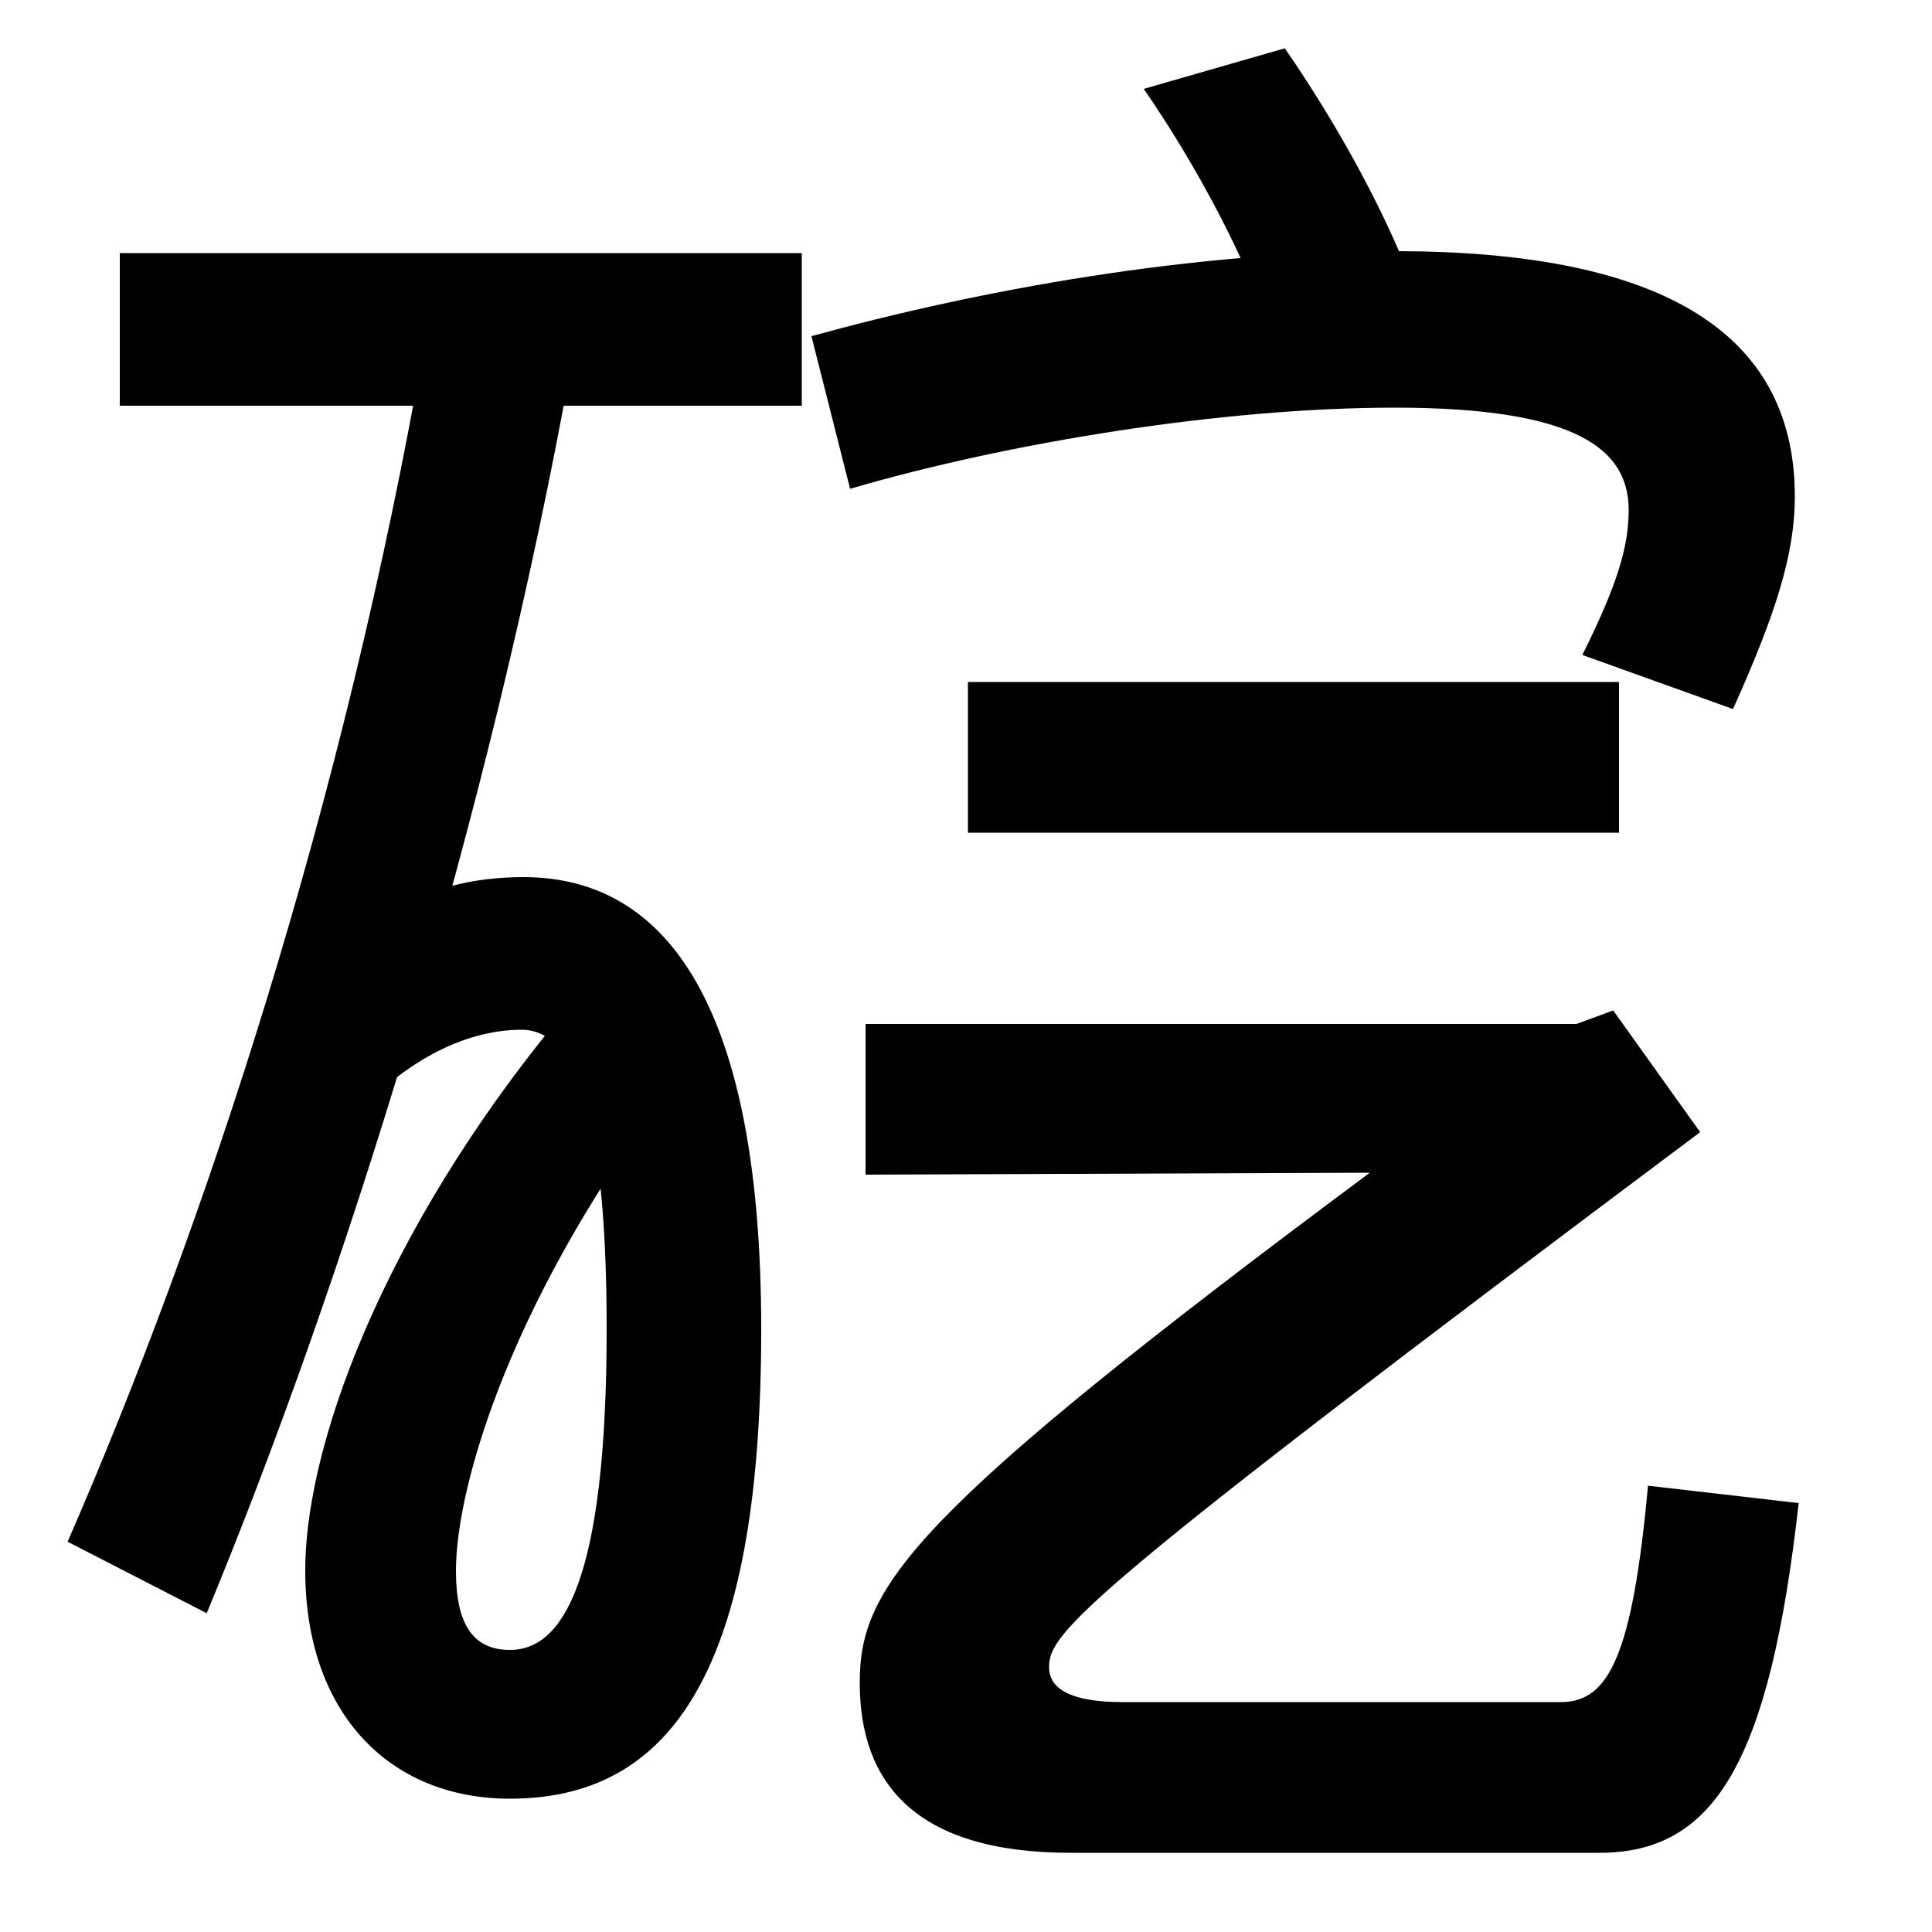
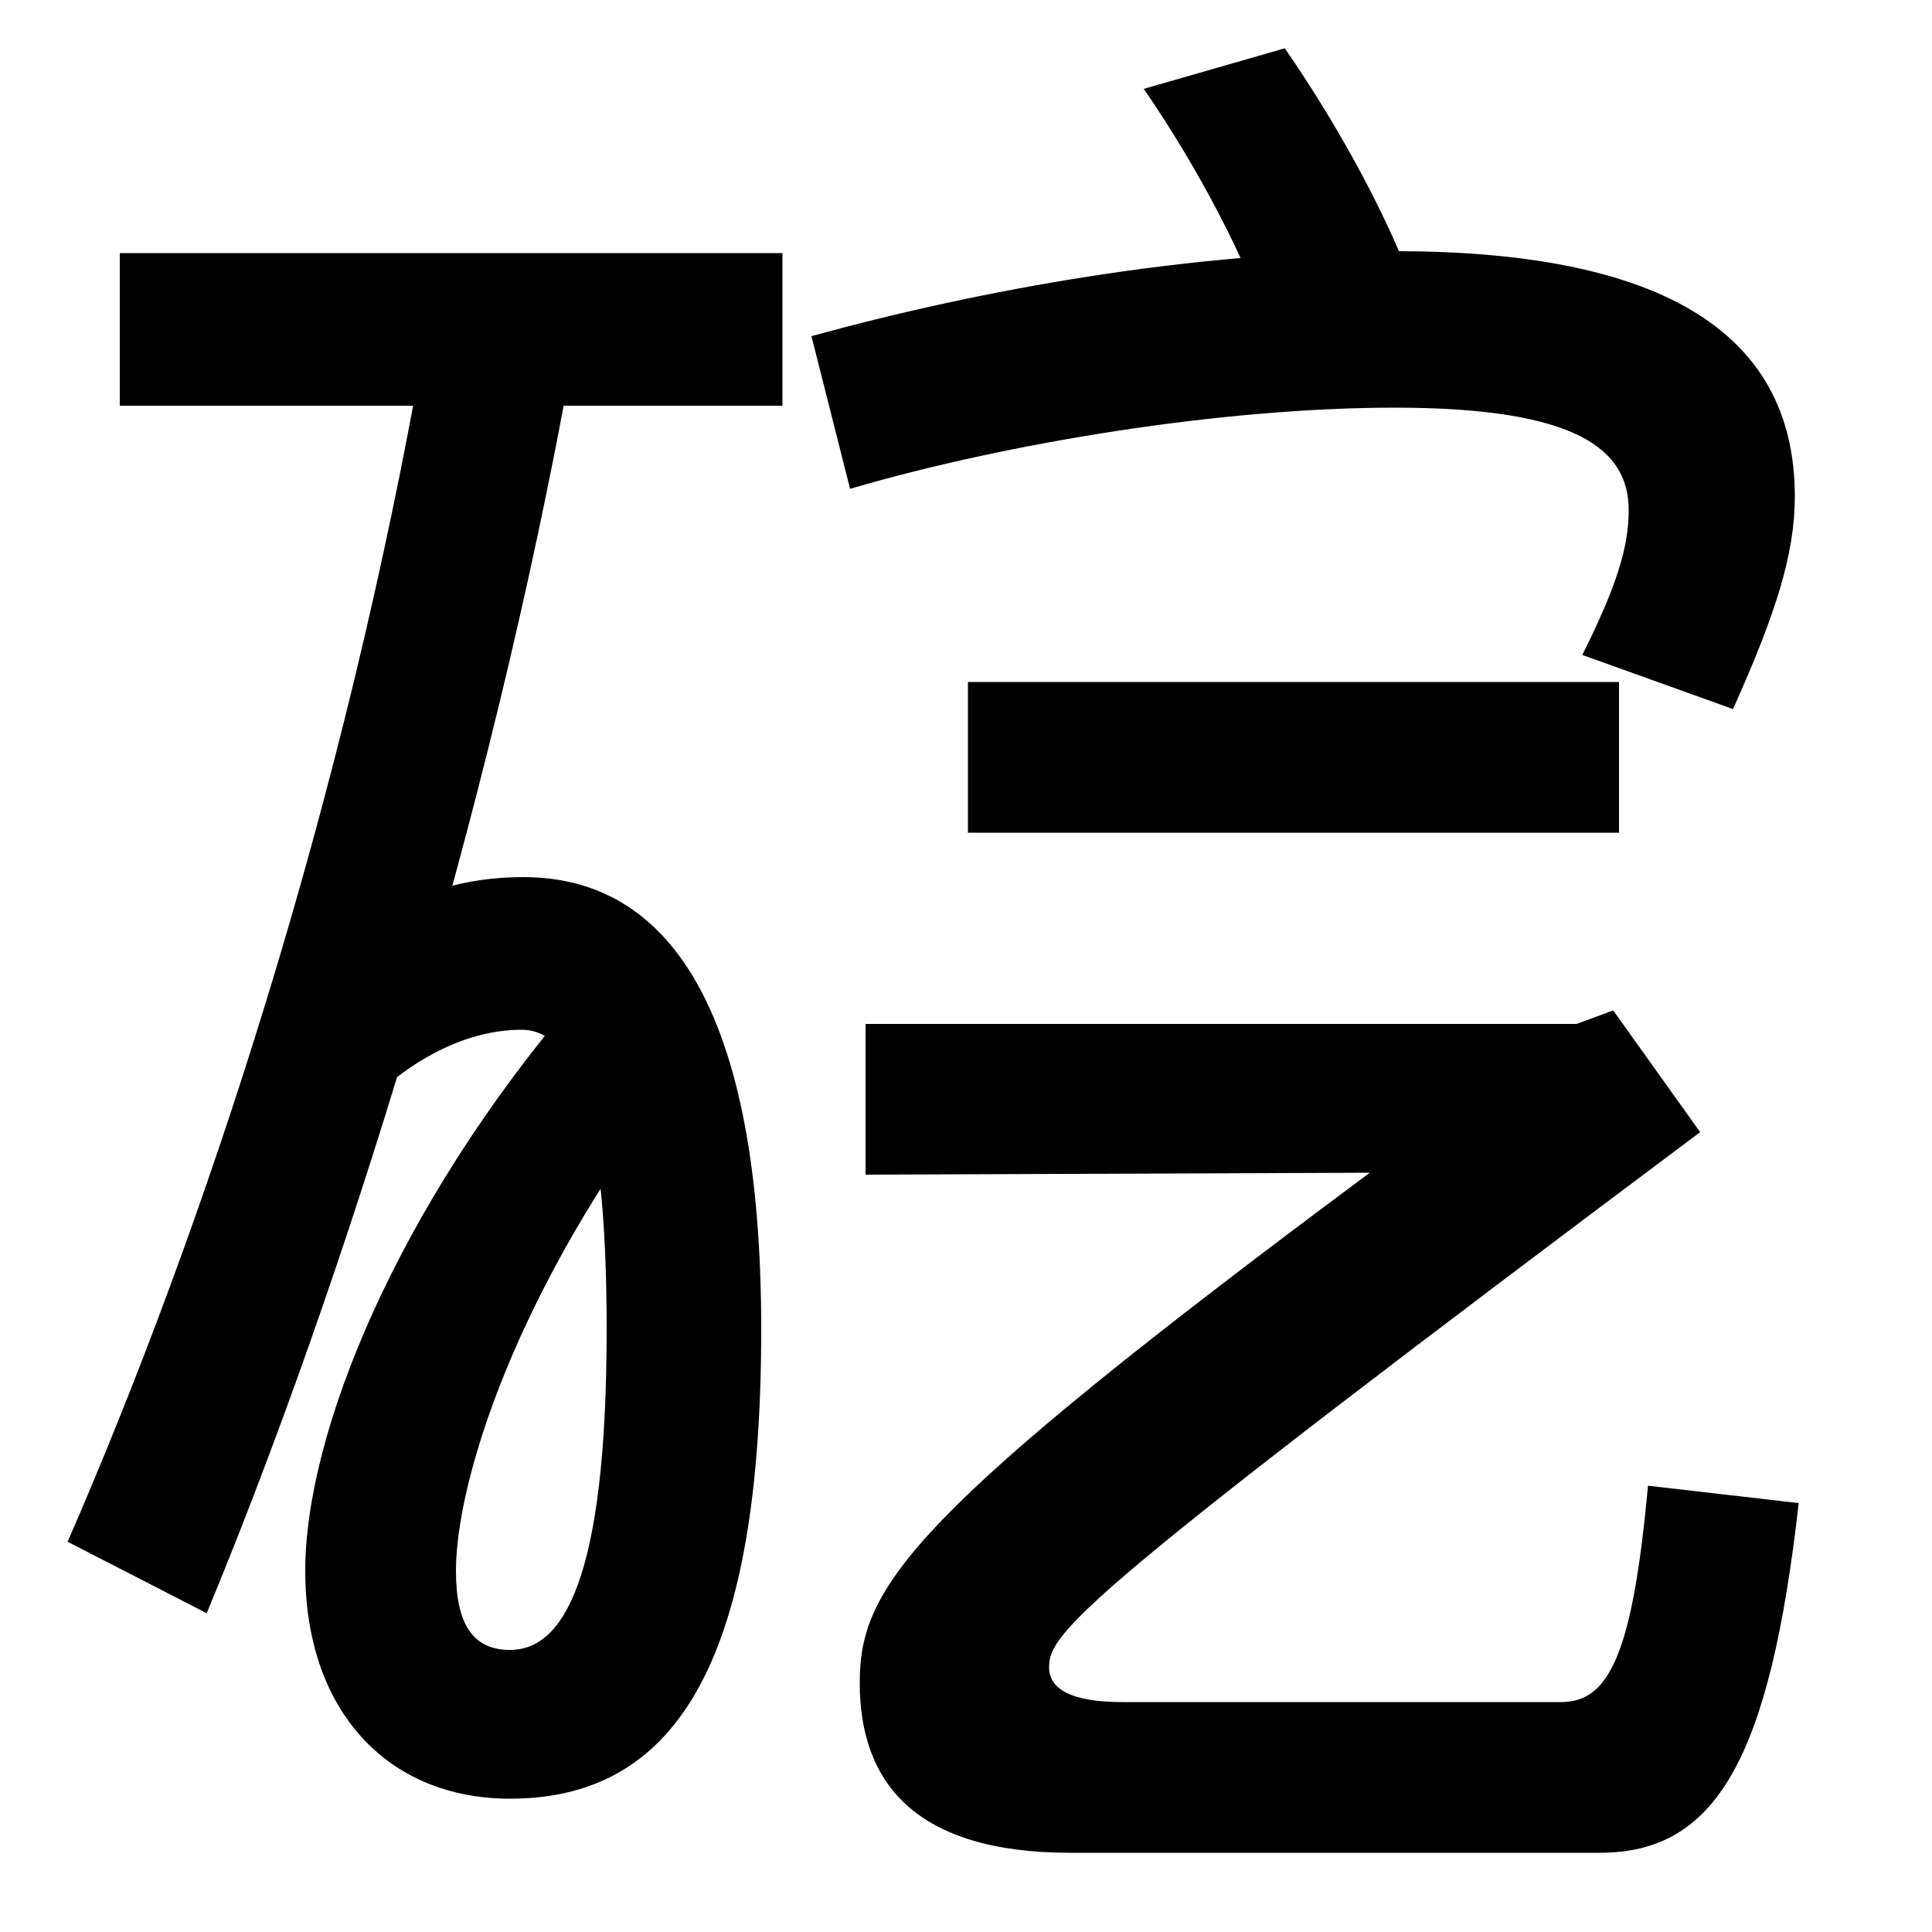
<svg xmlns="http://www.w3.org/2000/svg" width="1000" height="1000">
-   <path d="M296 693 220 704C178 463 106 245 35 82L107 45C177 214 253 454 296 693ZM264 26C245 26 236 39 236 67C236 112 266 212 351 322L297 362C205 254 158 138 158 67C158 -6 201 -51 264 -51C353 -51 394 25 394 192C394 358 346 426 271 426C224 426 188 407 163 369L179 297C207 330 240 347 270 347C301 347 314 292 314 192C314 61 291 26 264 26ZM62 670H415V749H62ZM501 449H838V527H501ZM554 -79H828C888 -79 916 -31 931 102L853 111C845 24 833 -1 808 -1H581C554 -1 543 6 543 17C543 35 558 53 880 294L835 357L816 350H448V272L709 273C471 96 445 59 445 9C445 -43 474 -79 554 -79ZM659 703 735 722C720 766 692 816 665 855L592 834C619 795 647 743 659 703ZM819 541 897 513C919 562 929 593 929 623C929 711 855 750 722 750C617 750 507 730 420 706L440 627C522 651 633 669 722 669C817 669 843 647 843 616C843 597 837 577 819 541Z" transform="translate(0, 880) scale(1,-1)" />
+   <path d="M296 693 220 704C178 463 106 245 35 82L107 45C177 214 253 454 296 693ZM264 26C245 26 236 39 236 67C236 112 266 212 351 322L297 362C205 254 158 138 158 67C158 -6 201 -51 264 -51C353 -51 394 25 394 192C394 358 346 426 271 426C224 426 188 407 163 369L179 297C207 330 240 347 270 347C301 347 314 292 314 192C314 61 291 26 264 26ZM62 670H405V749H62ZM501 449H838V527H501ZM554 -79H828C888 -79 916 -31 931 102L853 111C845 24 833 -1 808 -1H581C554 -1 543 6 543 17C543 35 558 53 880 294L835 357L816 350H448V272L709 273C471 96 445 59 445 9C445 -43 474 -79 554 -79ZM659 703 735 722C720 766 692 816 665 855L592 834C619 795 647 743 659 703ZM819 541 897 513C919 562 929 593 929 623C929 711 855 750 722 750C617 750 507 730 420 706L440 627C522 651 633 669 722 669C817 669 843 647 843 616C843 597 837 577 819 541Z" transform="translate(0, 880) scale(1,-1)" />
</svg>
